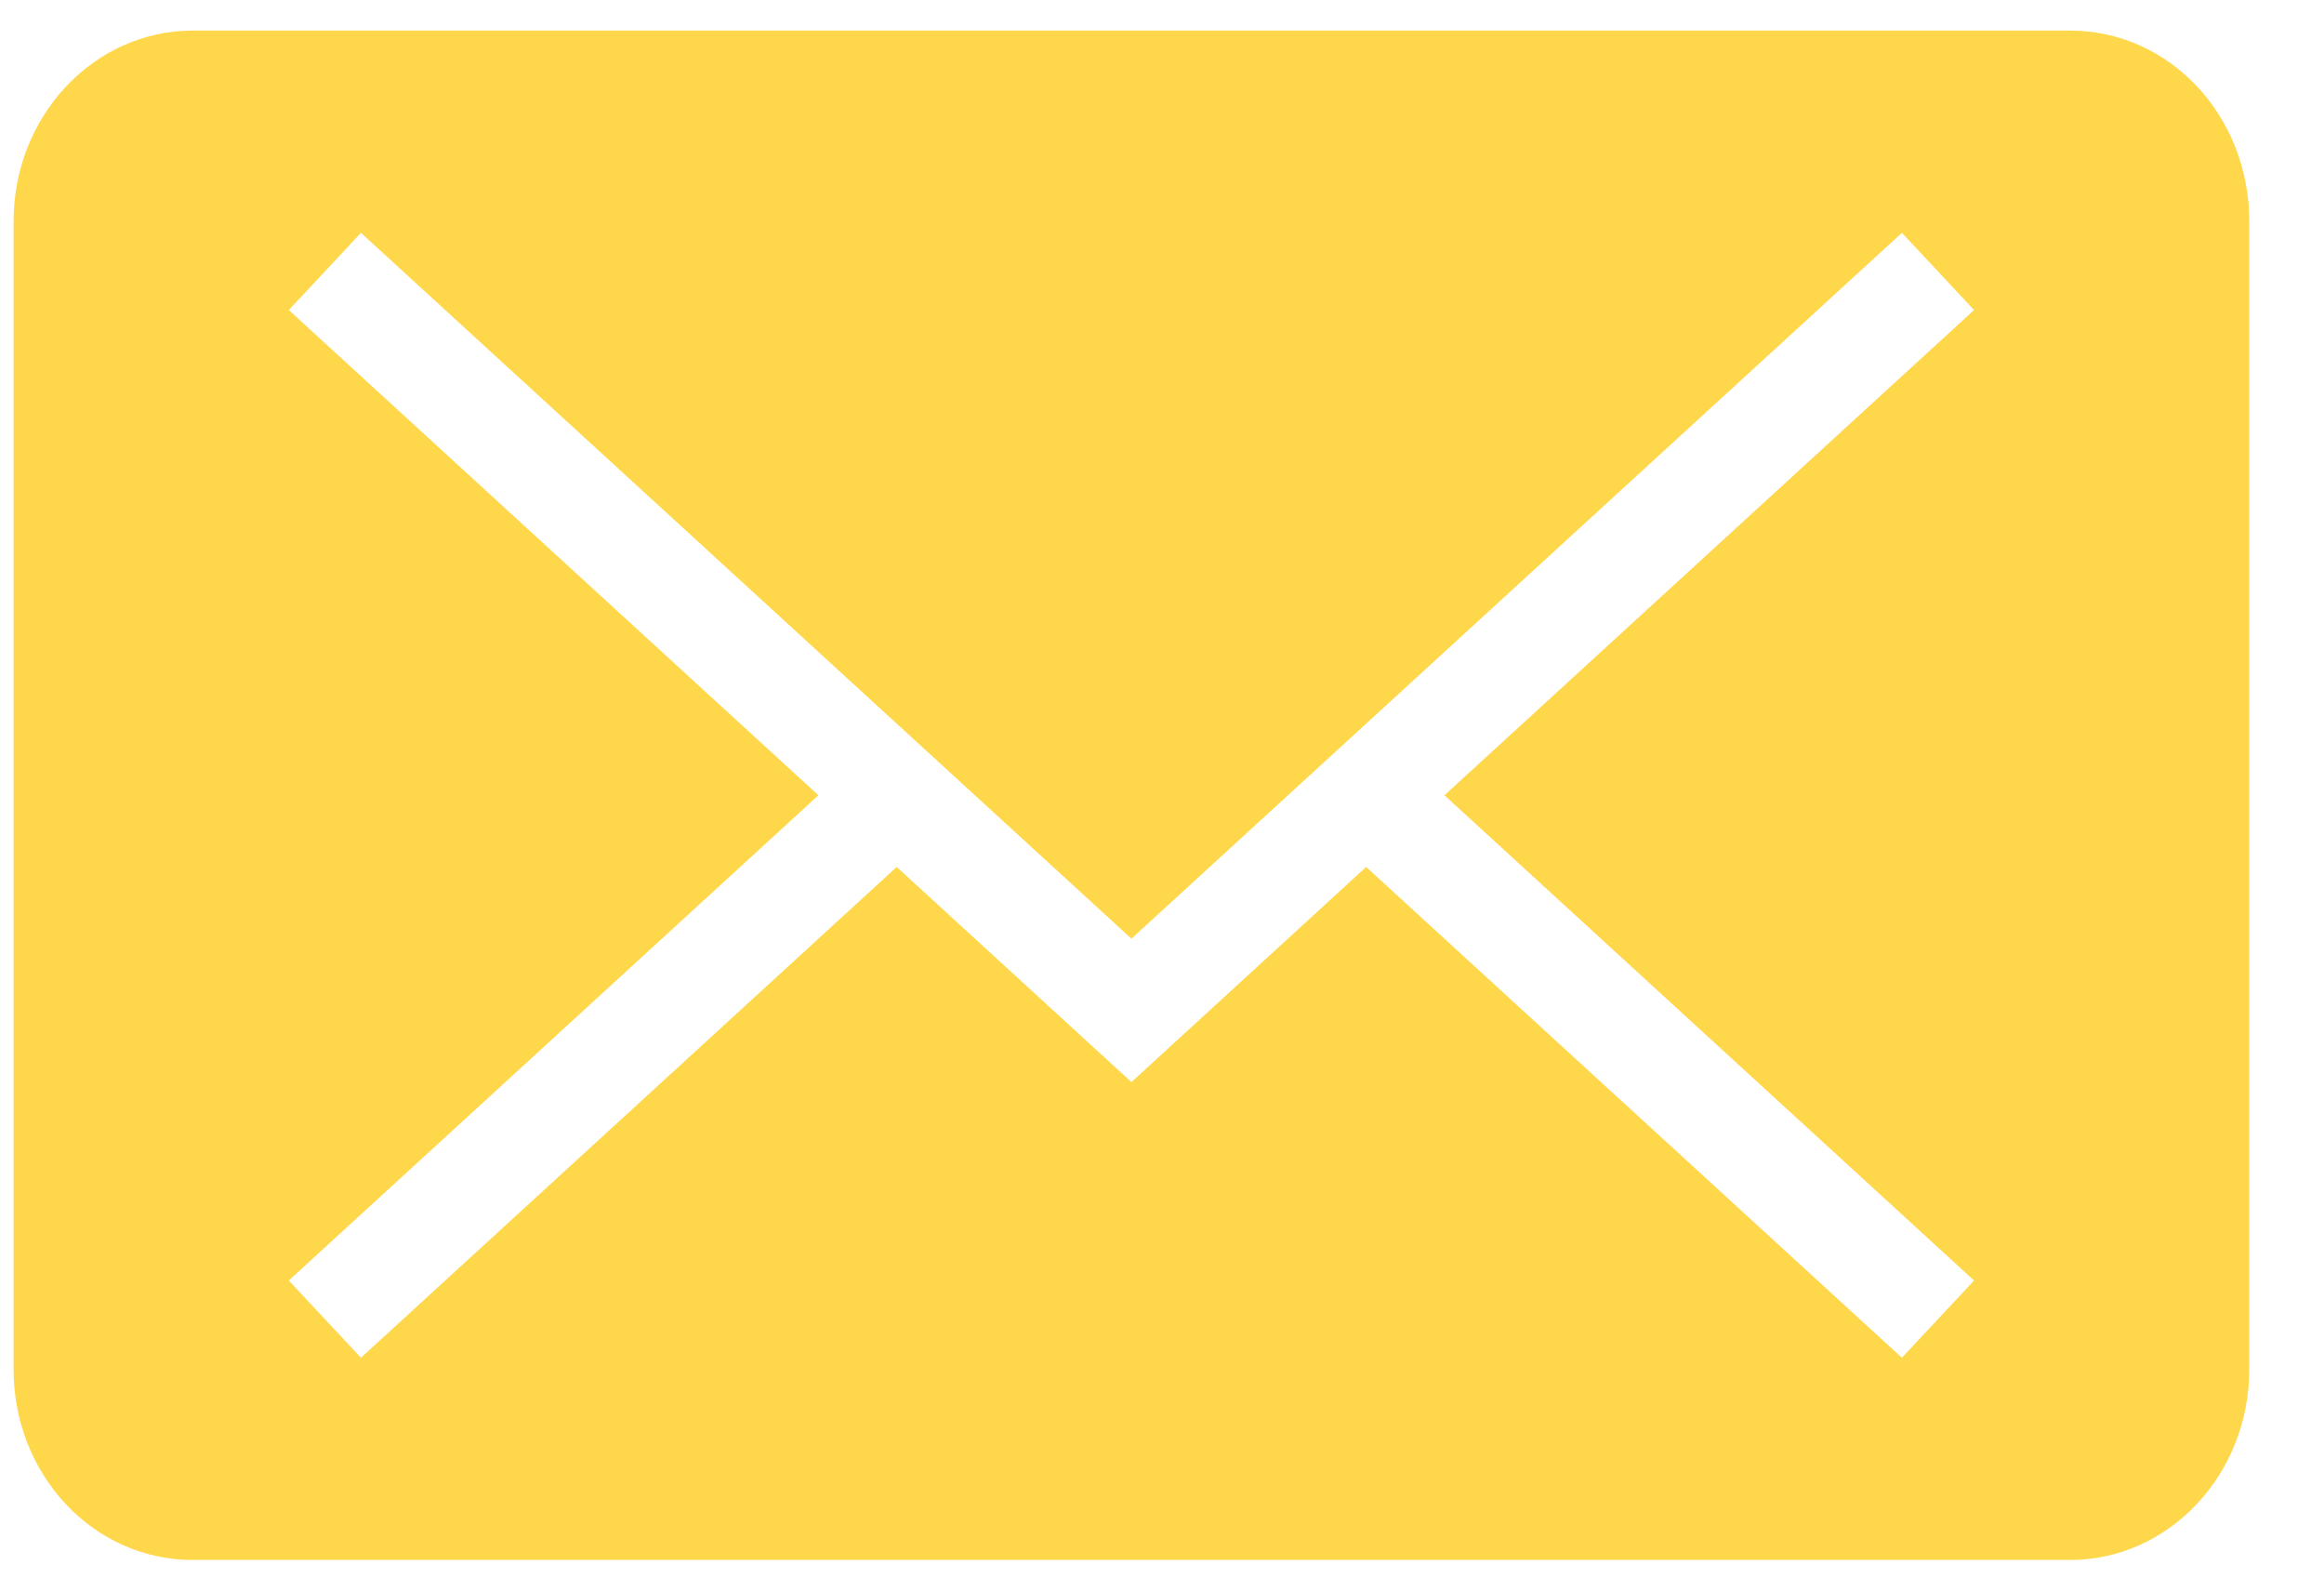
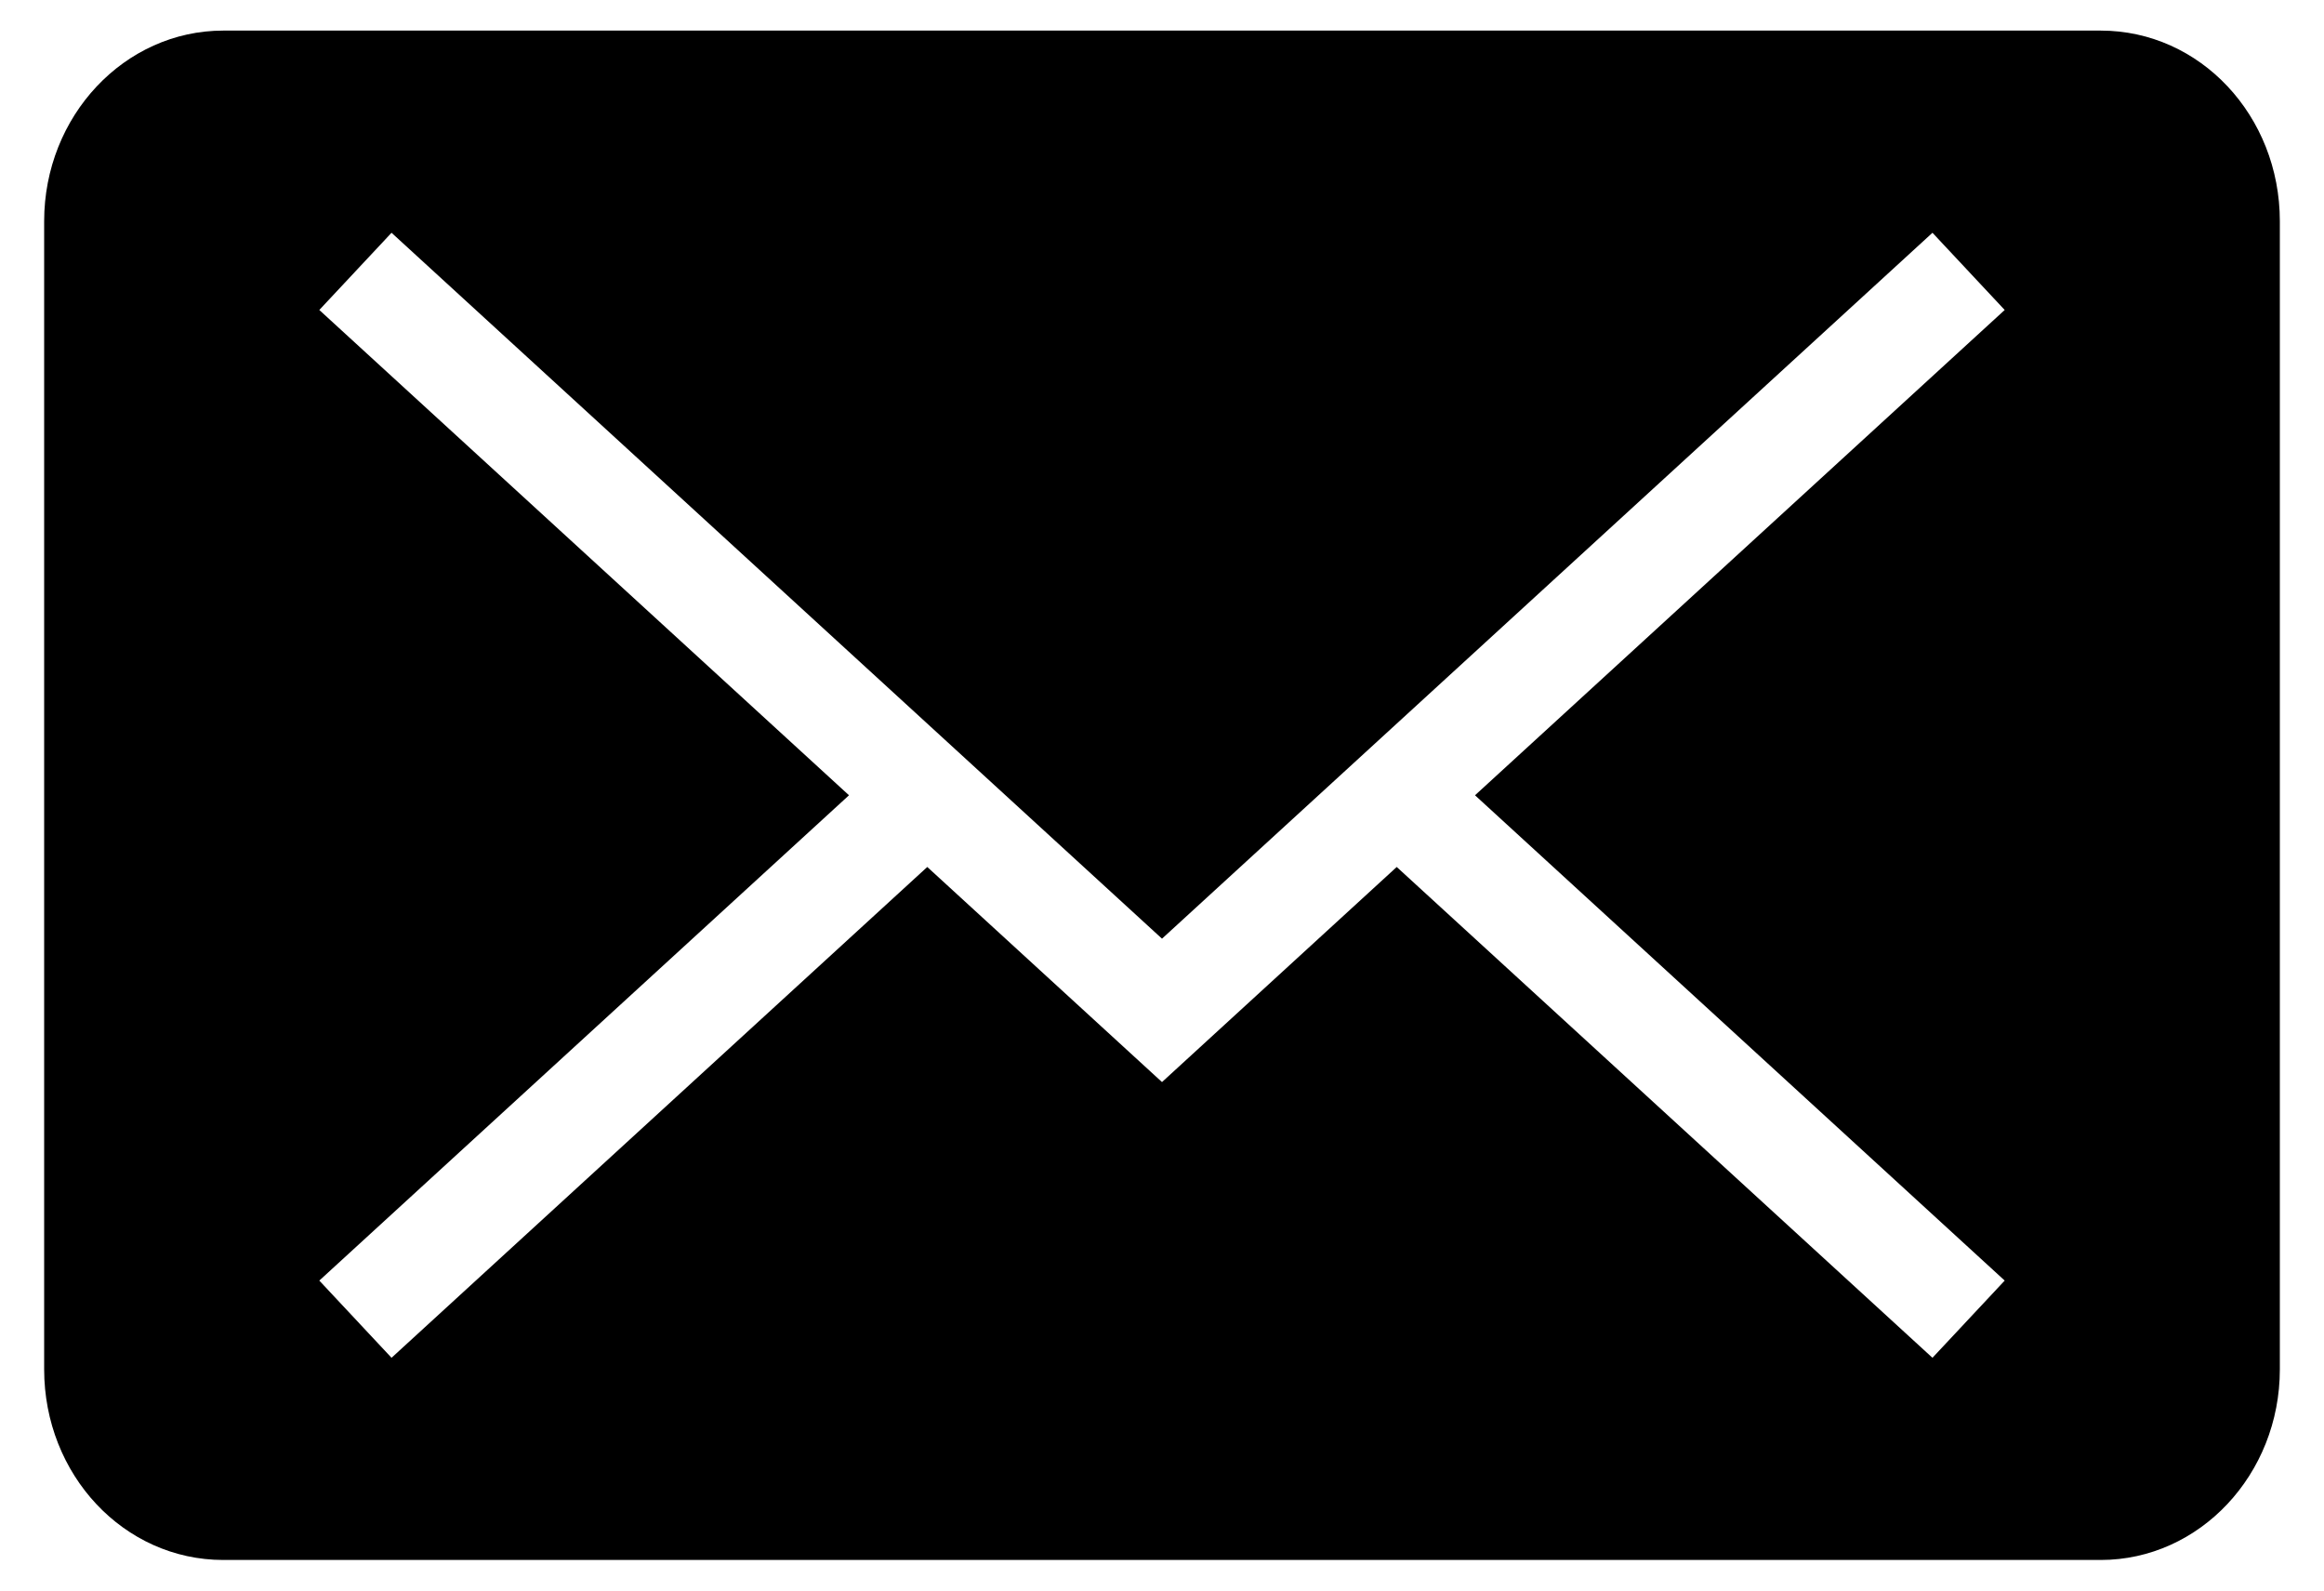
- <svg xmlns="http://www.w3.org/2000/svg" width="19" height="13" viewBox="0 0 19 13" fill="none">
-   <path fill-rule="evenodd" clip-rule="evenodd" d="M16.139 10.466L11.809 6.5L16.139 2.534L15.549 1.903L9.25 7.672L2.951 1.903L2.361 2.534L6.691 6.5L2.361 10.466L2.951 11.097L7.331 7.086L9.25 8.844L11.169 7.086L15.549 11.097L16.139 10.466ZM1.576 0.25C0.767 0.25 0.111 0.949 0.111 1.808V11.192C0.111 12.053 0.762 12.75 1.576 12.75H16.924C17.733 12.75 18.389 12.051 18.389 11.192V1.808C18.389 0.947 17.738 0.25 16.924 0.25H1.576Z" fill="#FFD74B" />
+ <svg xmlns="http://www.w3.org/2000/svg" width="19" height="13" viewBox="0 0 37 26" fill="none">
+   <path fill-rule="evenodd" clip-rule="evenodd" d="M32.279 20.933L23.618 13L32.279 5.067L31.098 3.805L18.5 15.344L5.902 3.805L4.721 5.067L13.382 13L4.721 20.933L5.902 22.195L14.662 14.172L18.5 17.688L22.338 14.172L31.098 22.195L32.279 20.933ZM3.152 0.5C1.534 0.5 0.222 1.898 0.222 3.616V22.384C0.222 24.105 1.523 25.5 3.152 25.5H33.848C35.466 25.5 36.778 24.102 36.778 22.384V3.616C36.778 1.895 35.477 0.5 33.848 0.5H3.152Z" fill="currentColor" />
</svg>
